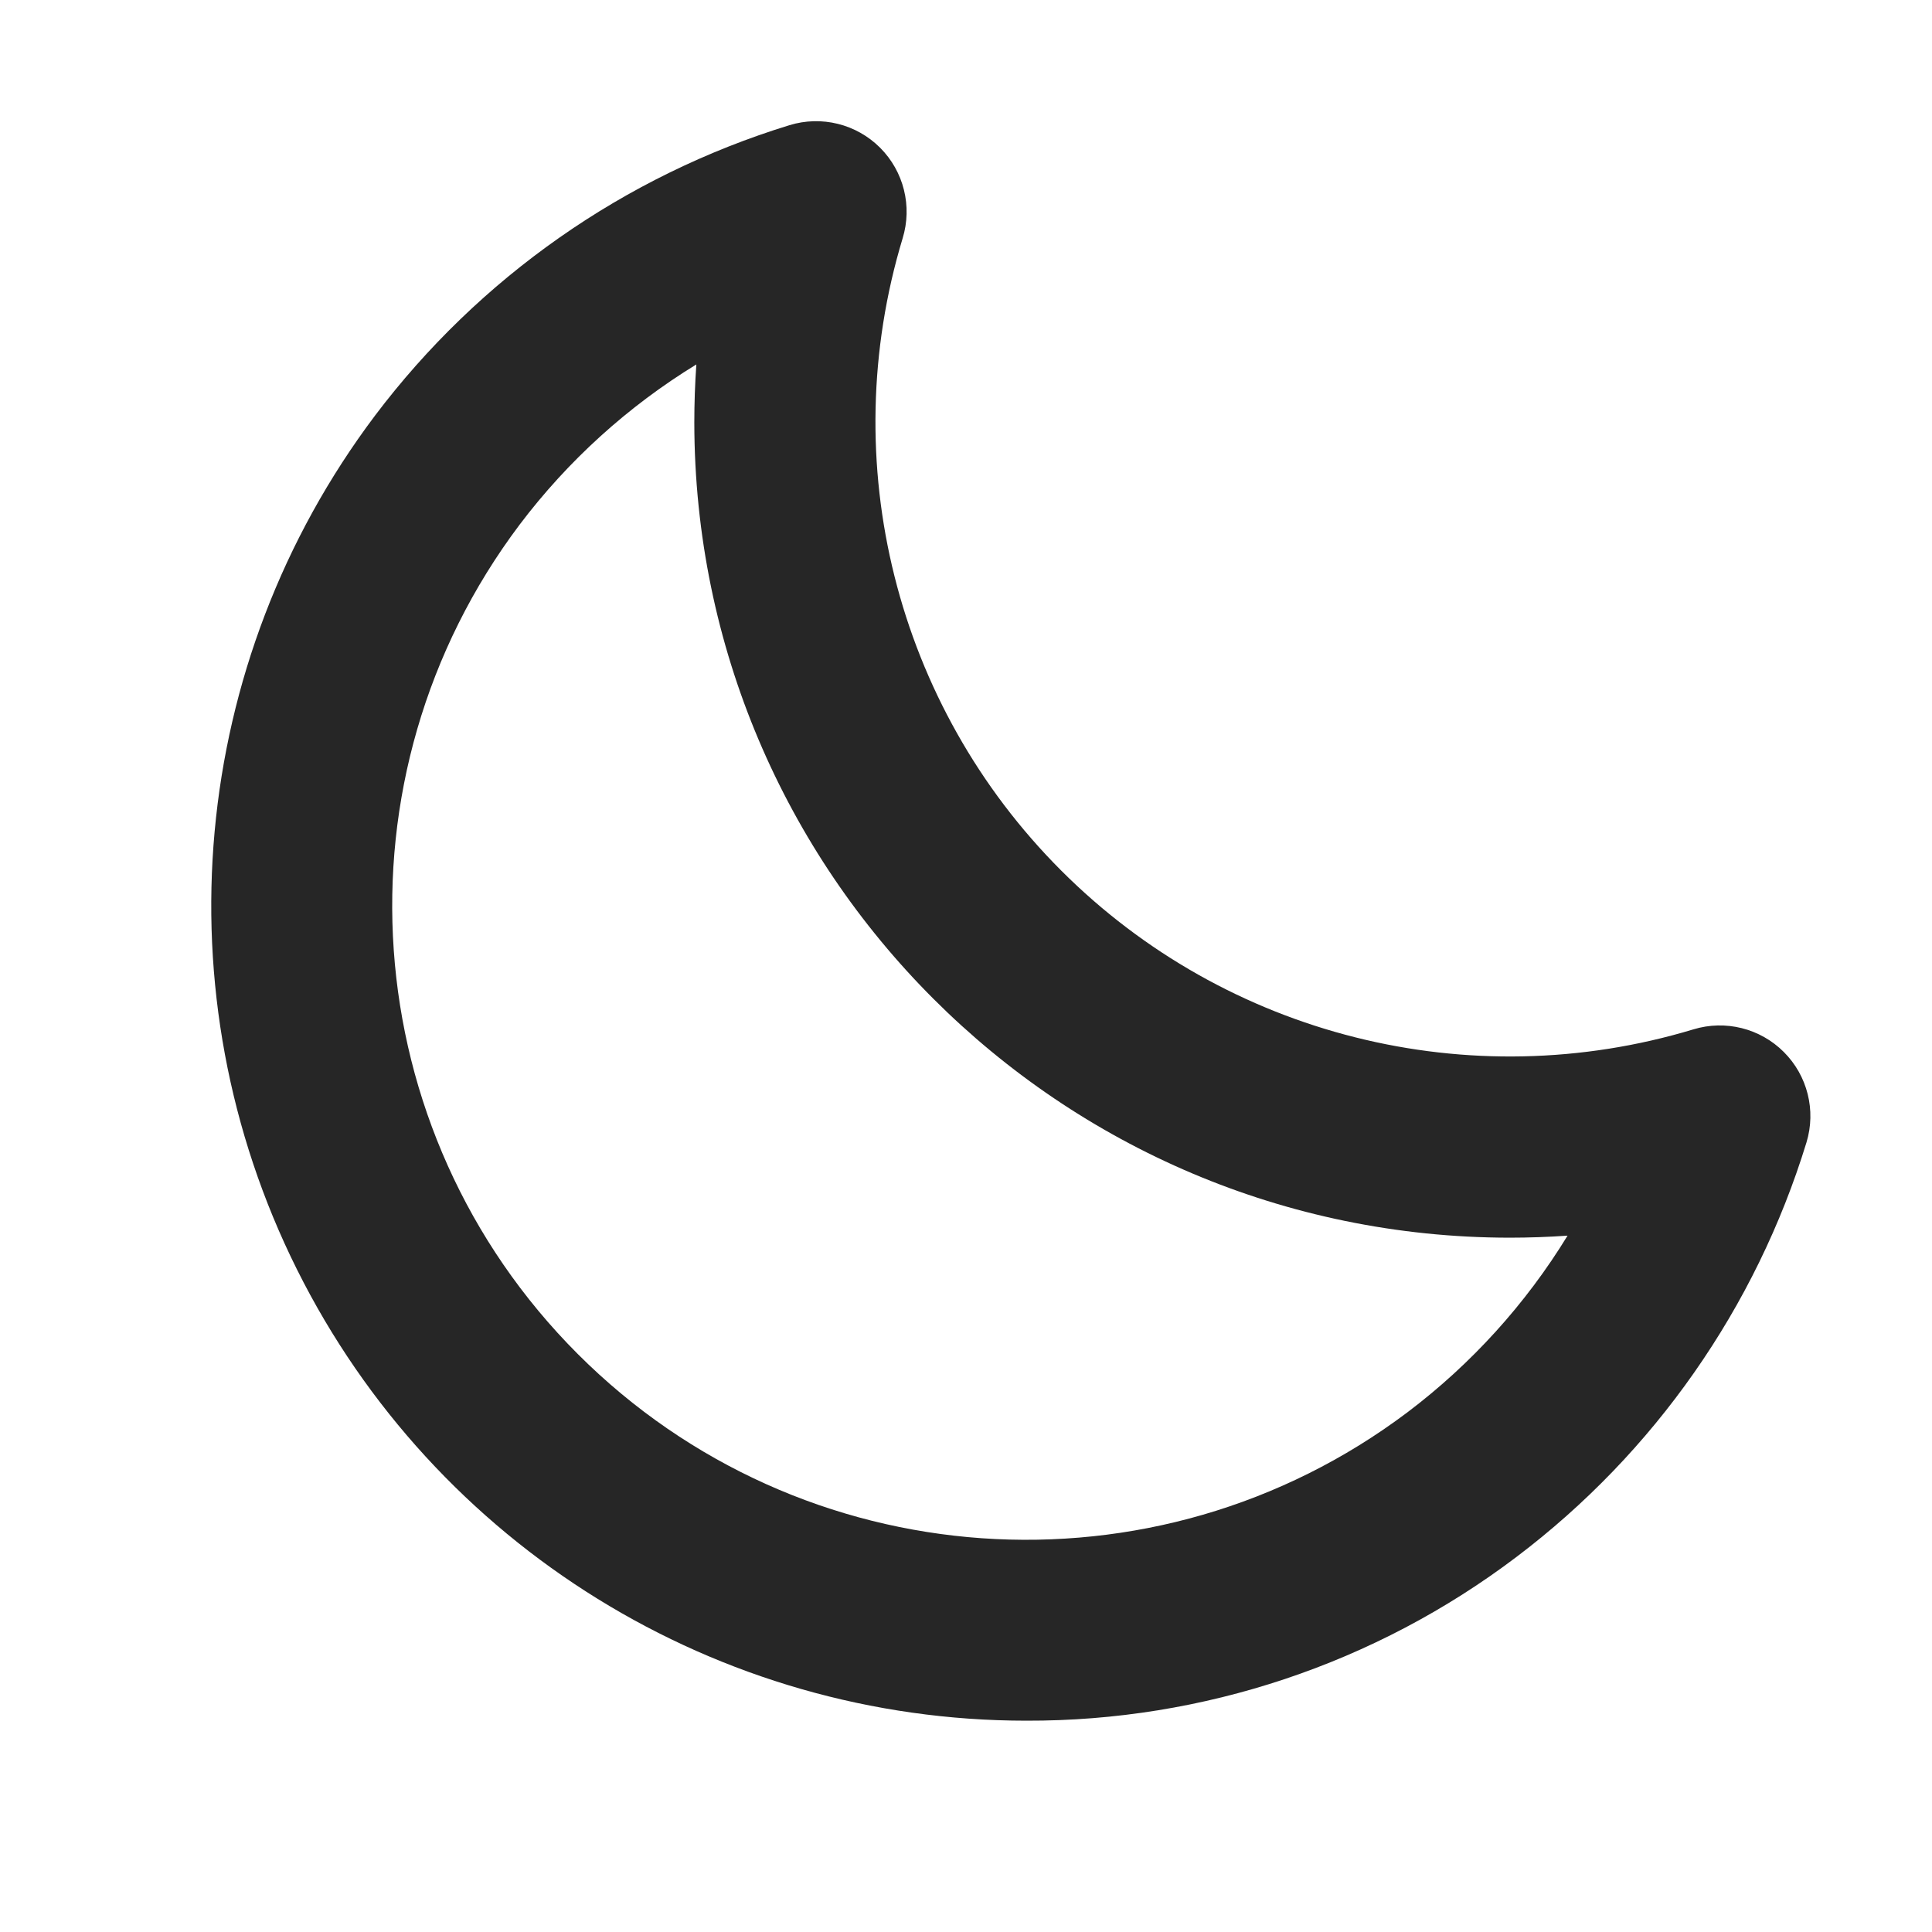
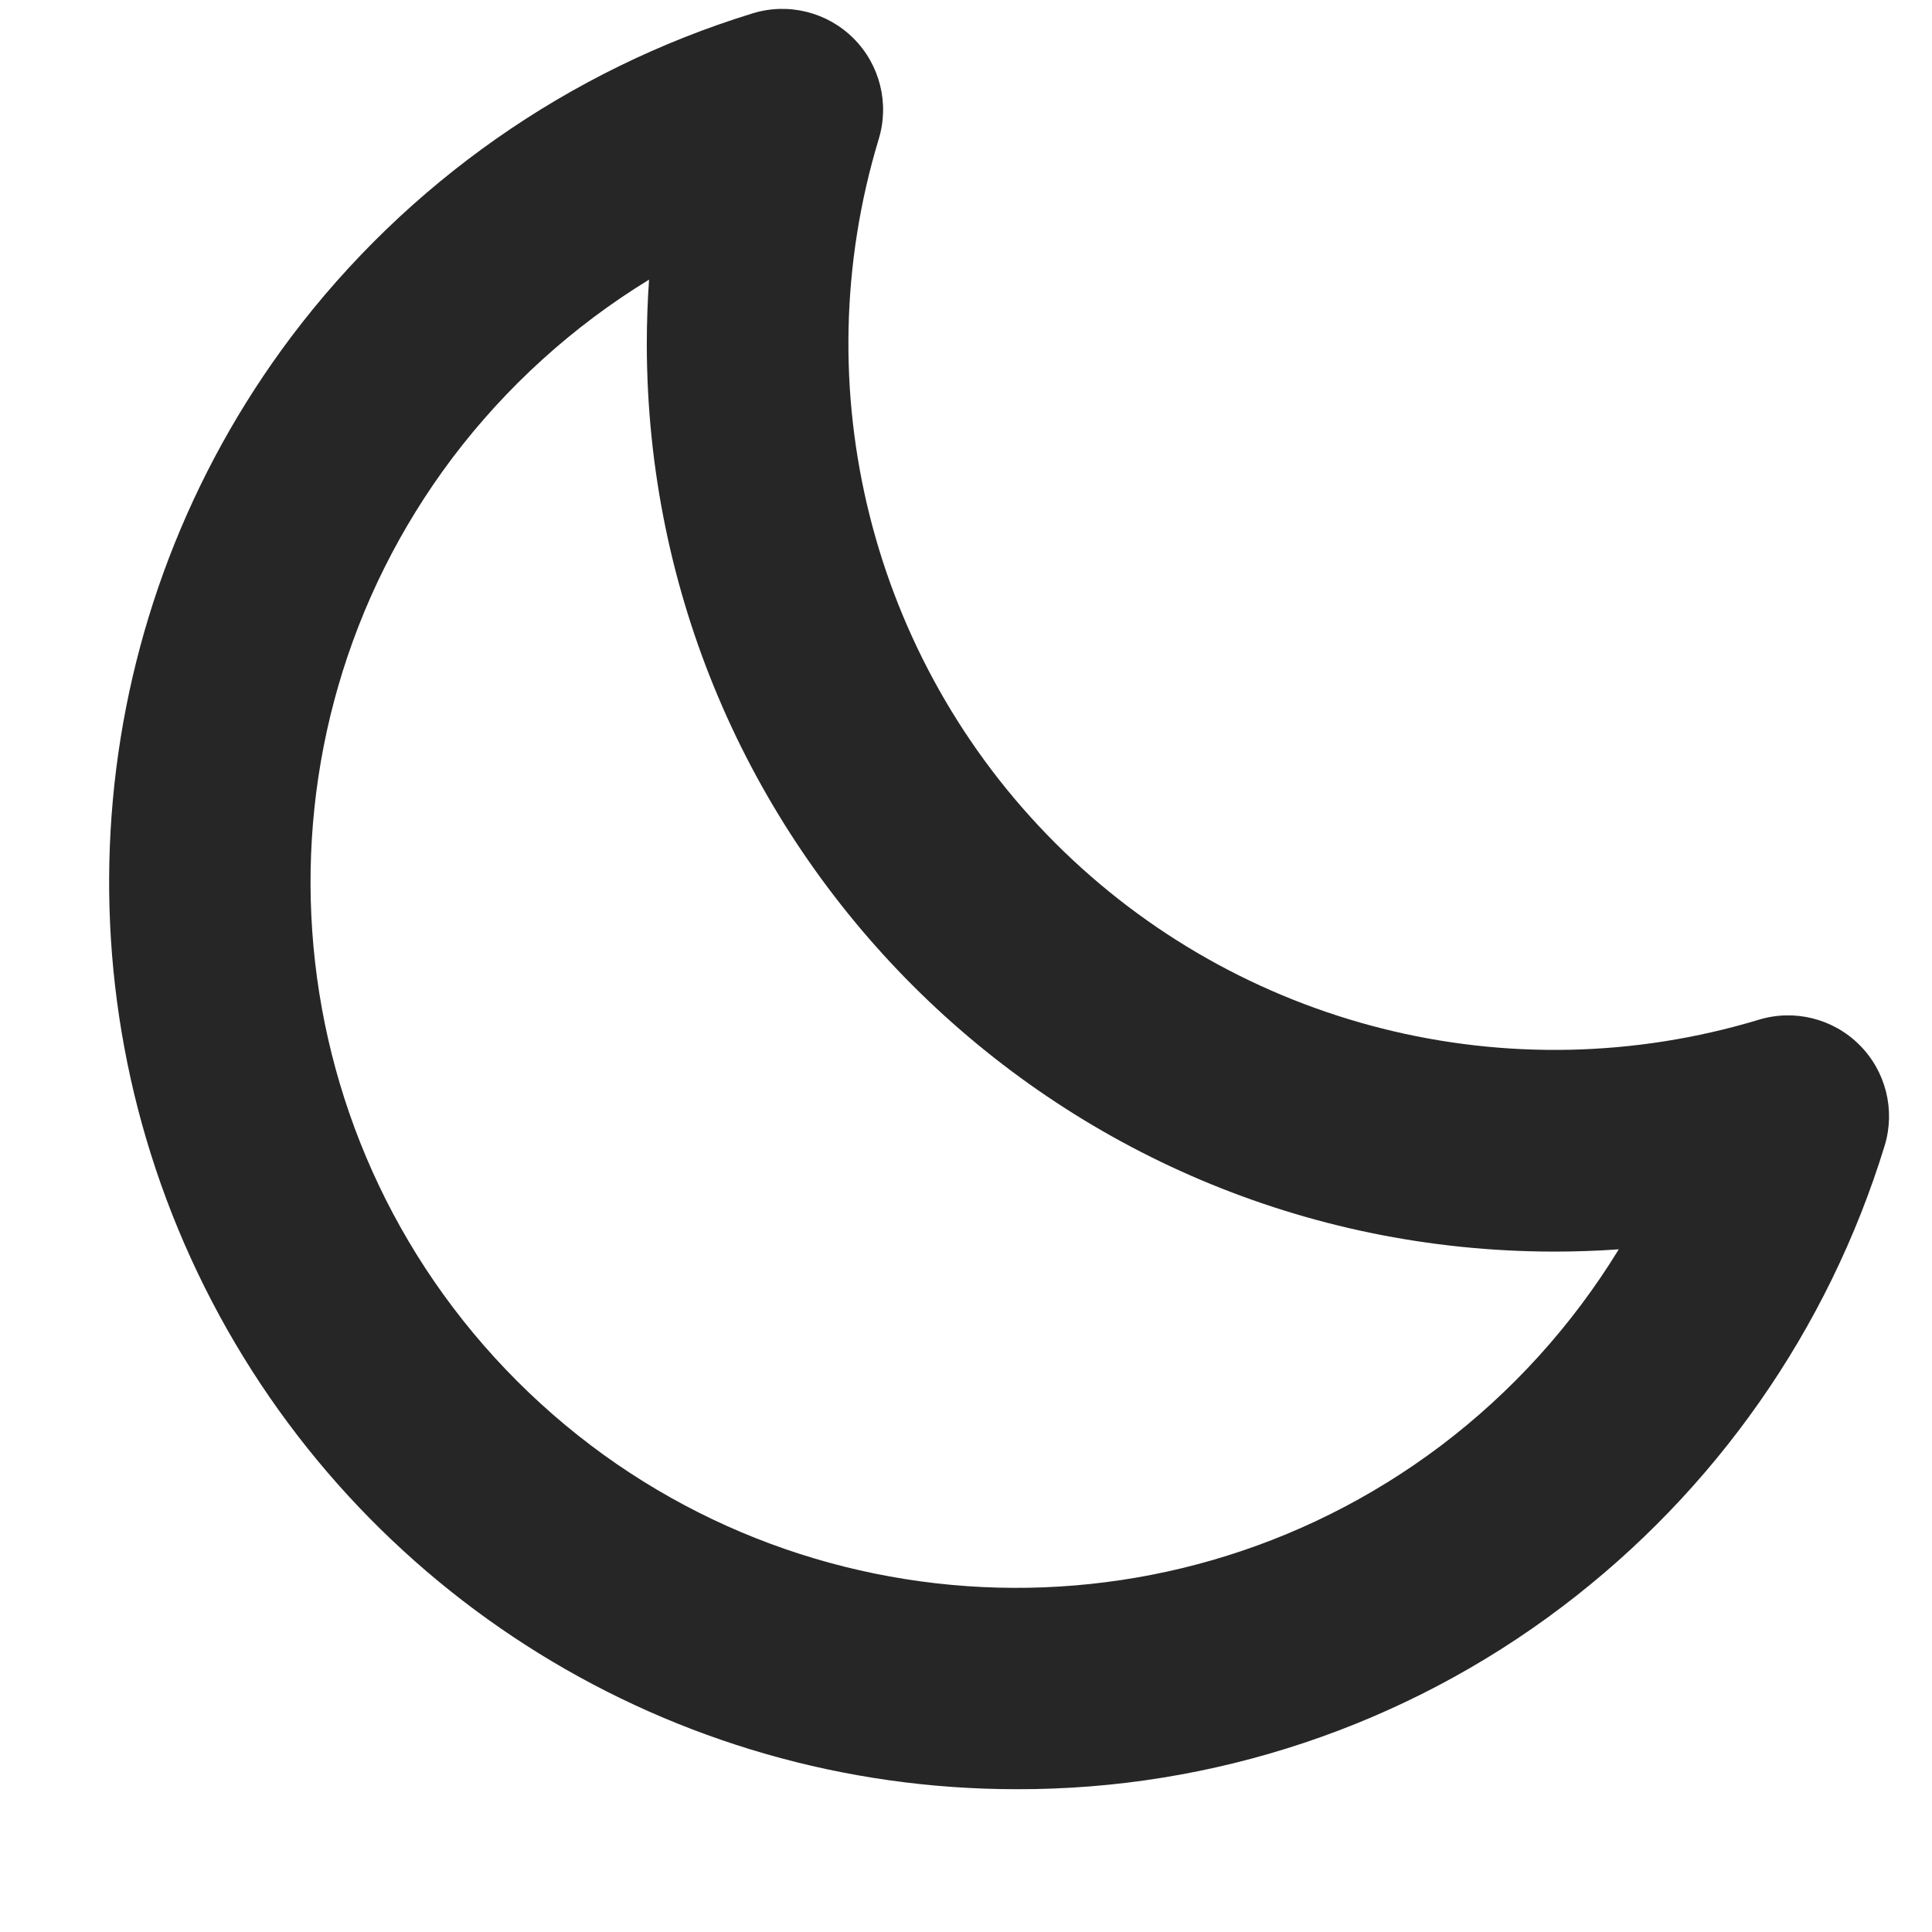
- <svg xmlns="http://www.w3.org/2000/svg" width="96" height="96" fill="#262626" viewBox="0 0 256 256">
+ <svg xmlns="http://www.w3.org/2000/svg" width="96" height="96" fill="#262626" viewBox="15 15 230 230">
  <path d="M236.37,139.4a12,12,0,0,0-12-3A84.07,84.07,0,0,1,119.6,31.59a12,12,0,0,0-15-15A108.86,108.86,0,0,0,49.69,55.07,108,108,0,0,0,136,228a107.09,107.09,0,0,0,64.93-21.69,108.86,108.86,0,0,0,38.44-54.94A12,12,0,0,0,236.37,139.4Zm-49.88,47.74A84,84,0,0,1,68.86,69.51,84.93,84.93,0,0,1,92.27,48.29Q92,52.13,92,56A108.12,108.12,0,0,0,200,164q3.87,0,7.71-.27A84.79,84.79,0,0,1,186.49,187.14Z" />
</svg>
